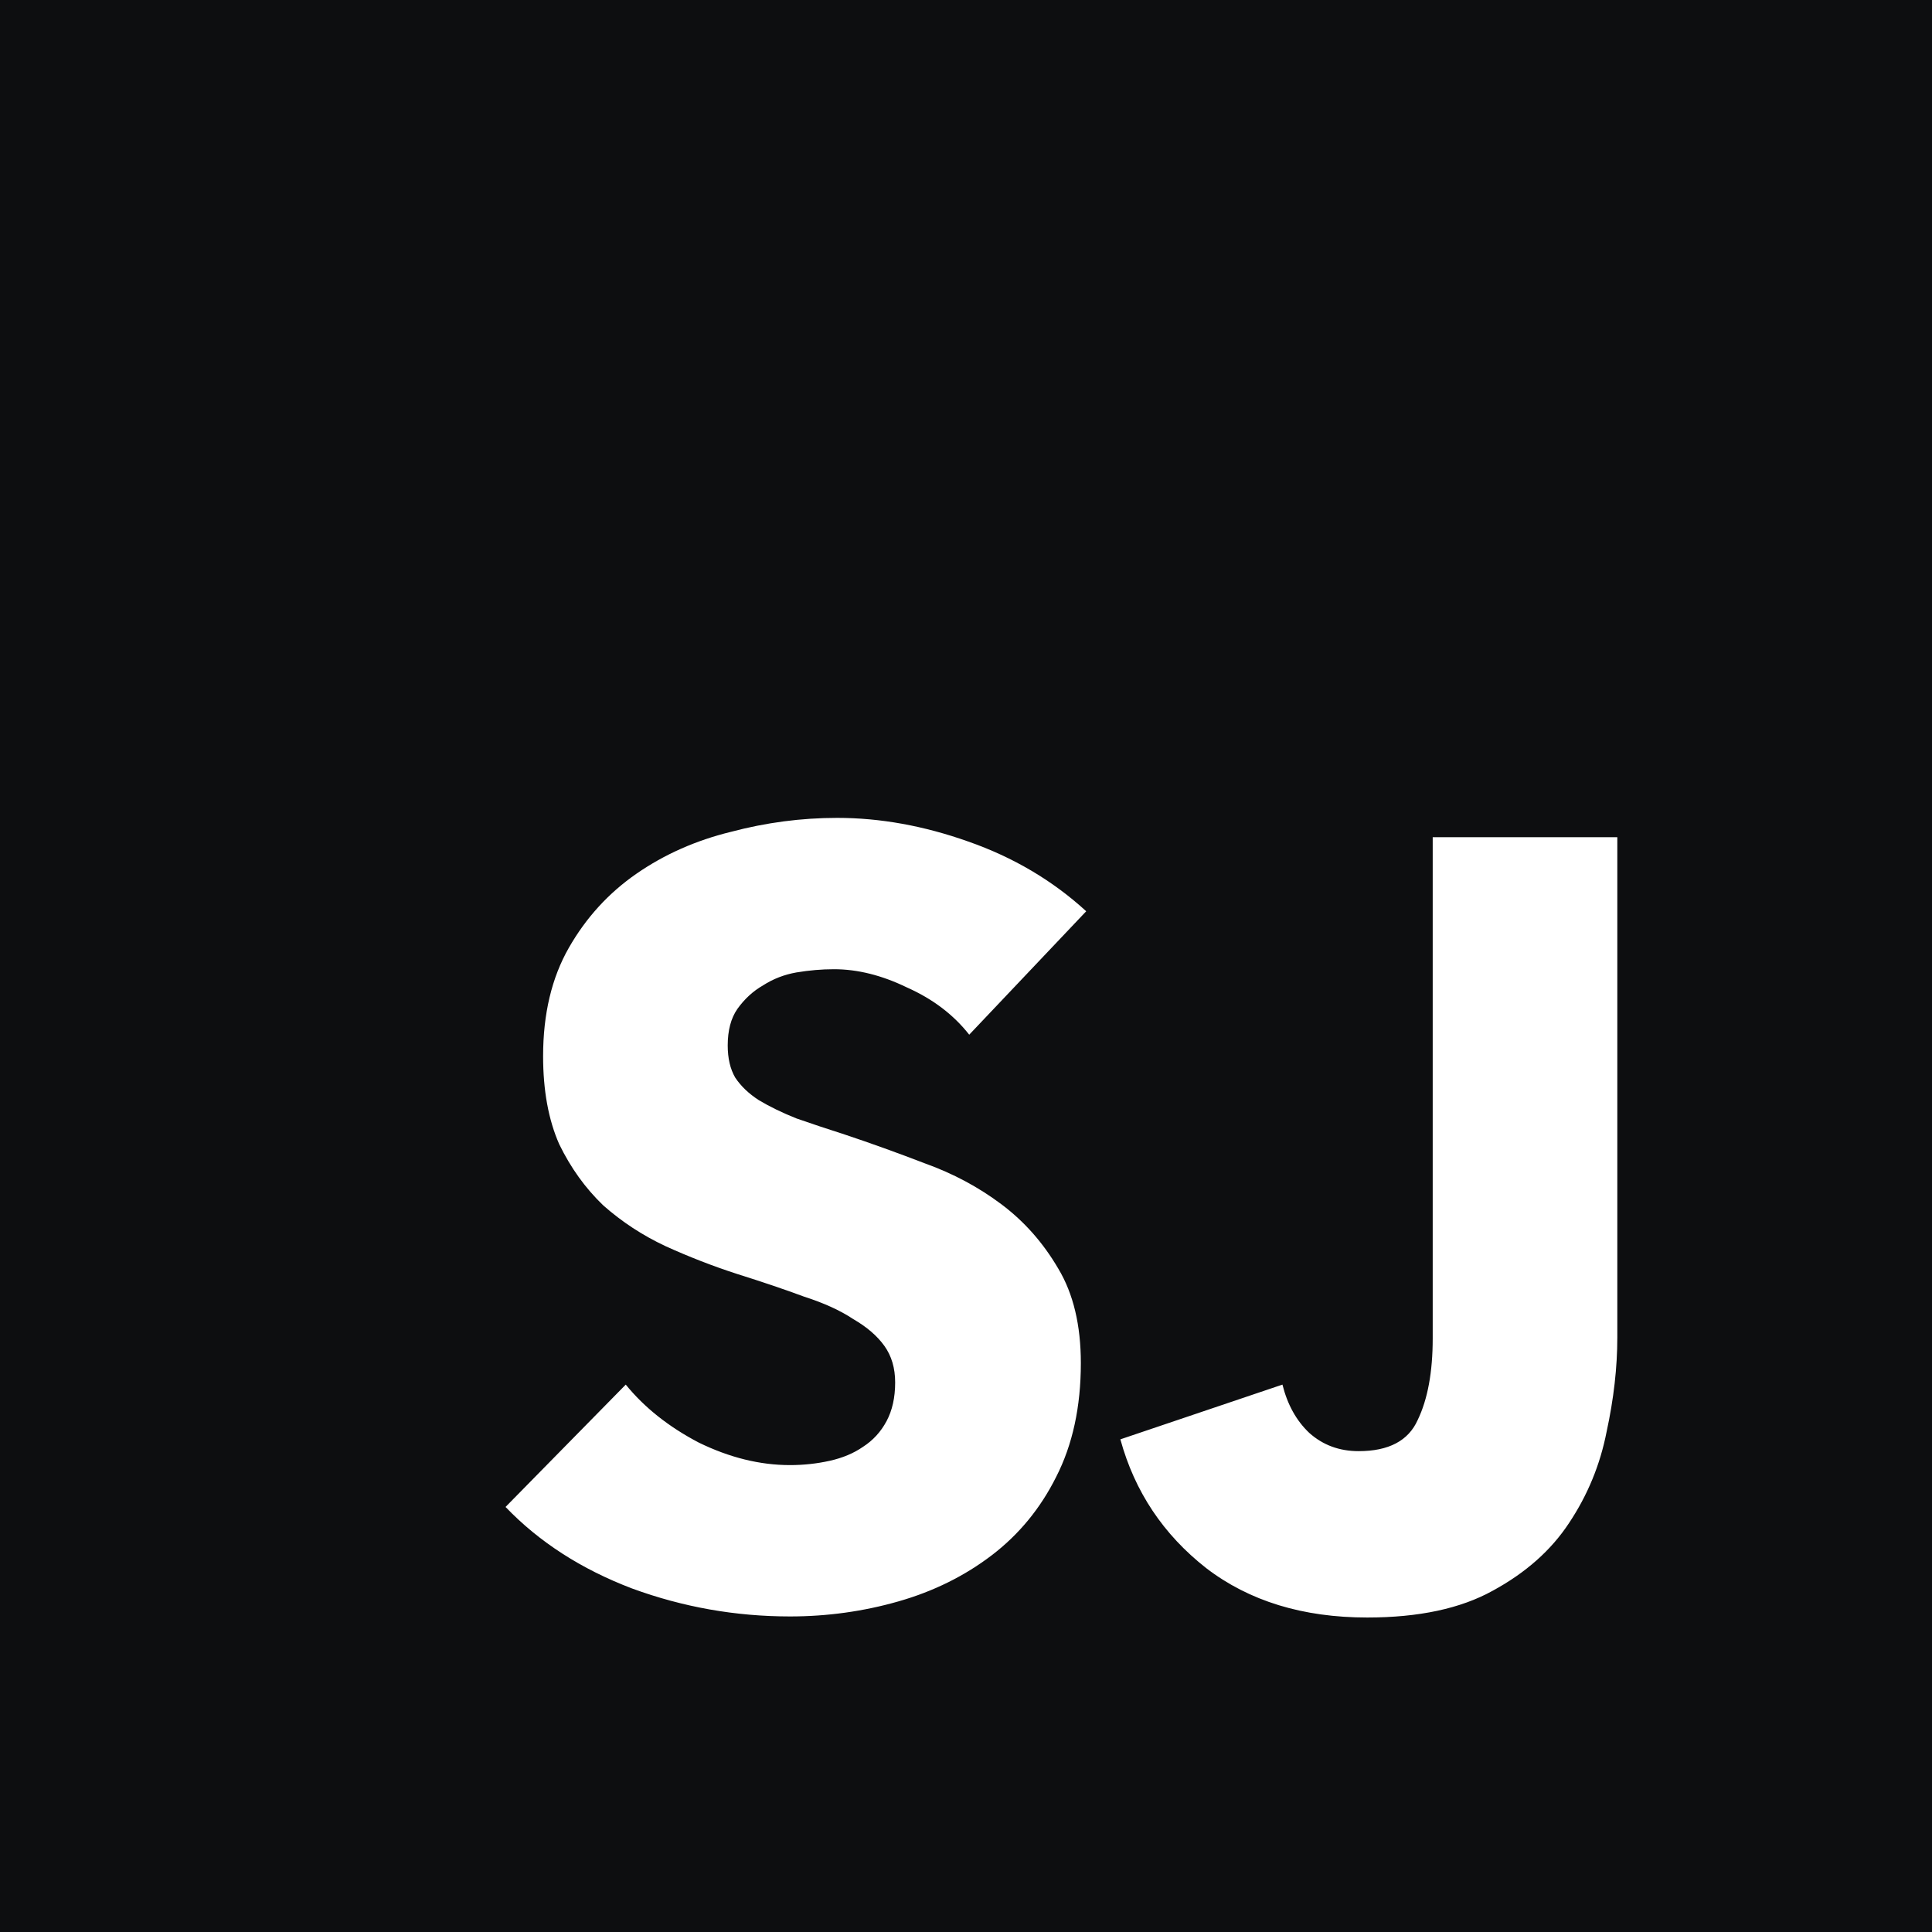
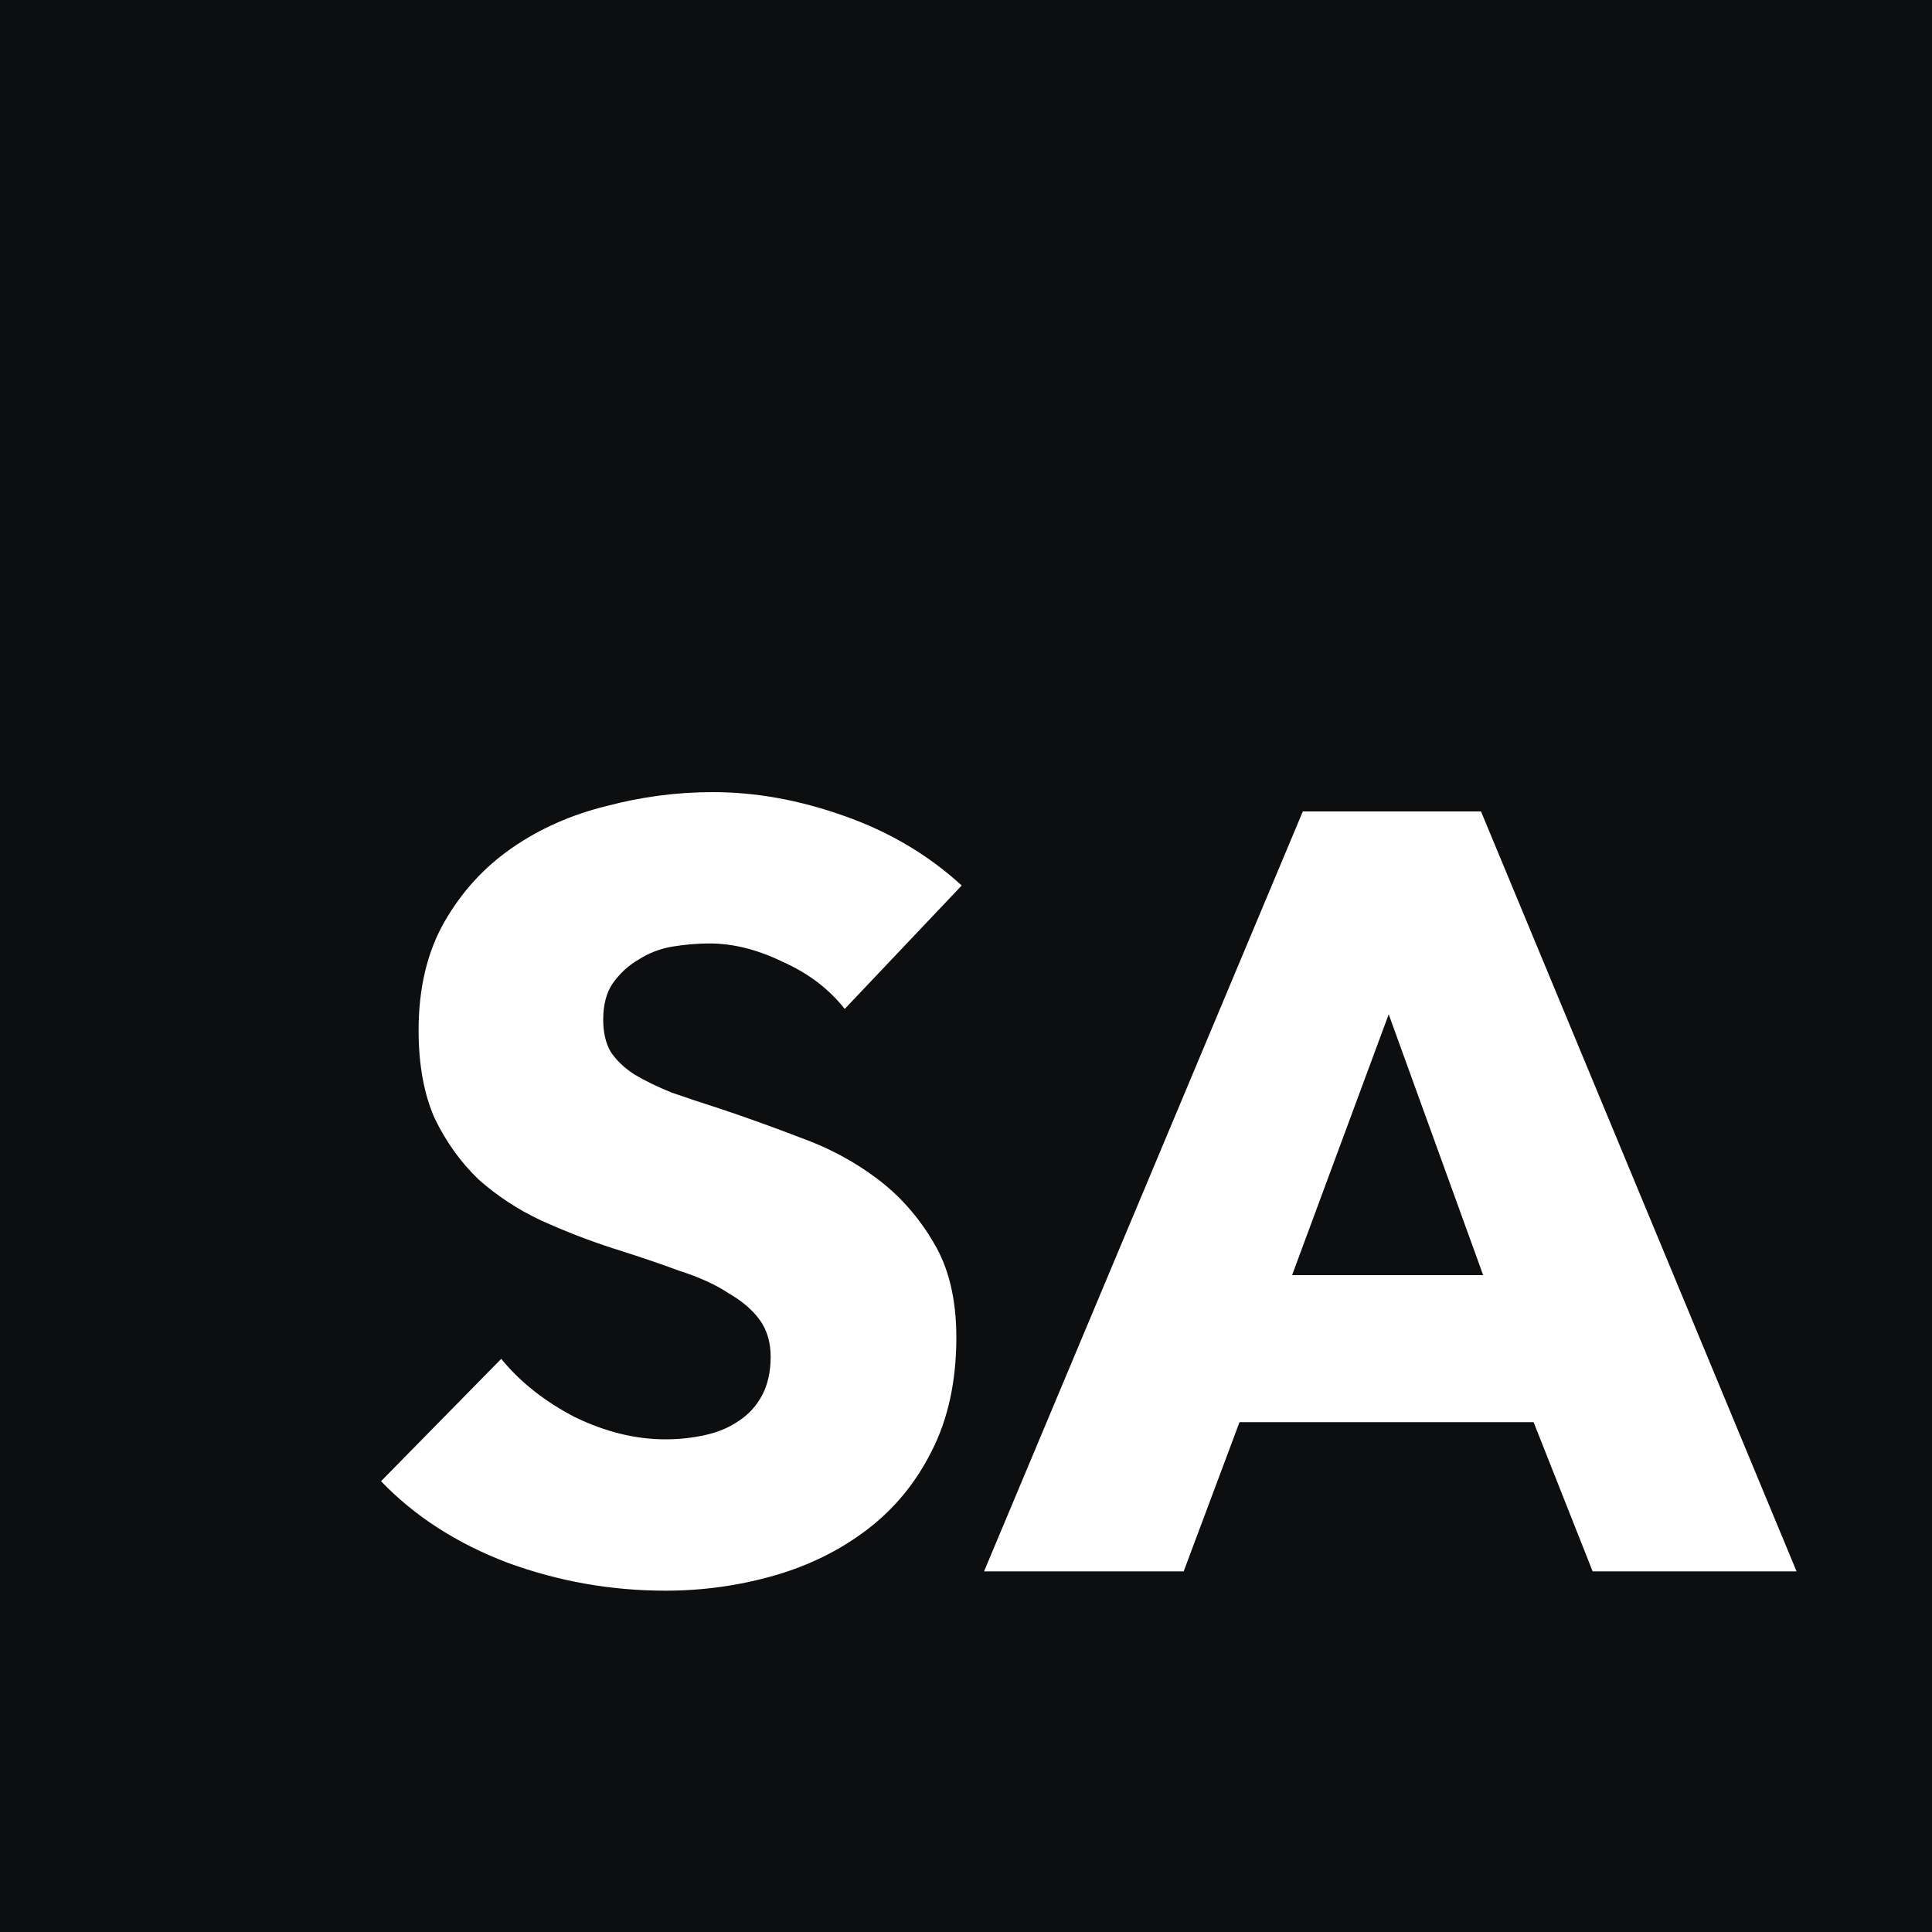
<svg xmlns="http://www.w3.org/2000/svg" width="450" height="450" viewBox="0 0 450 450" fill="none">
  <g clip-path="url(#clip0)">
    <rect width="450" height="450" fill="#0D0E10" />
-     <path d="M225.75 241C222.083 236.333 217.25 232.667 211.25 230C205.417 227.167 199.75 225.75 194.25 225.75C191.417 225.75 188.5 226 185.5 226.5C182.667 227 180.083 228 177.75 229.5C175.417 230.833 173.417 232.667 171.75 235C170.25 237.167 169.5 240 169.5 243.5C169.5 246.5 170.083 249 171.25 251C172.583 253 174.417 254.75 176.75 256.25C179.25 257.75 182.167 259.167 185.5 260.5C188.833 261.667 192.583 262.917 196.75 264.25C202.75 266.25 209 268.5 215.5 271C222 273.333 227.917 276.5 233.25 280.5C238.583 284.5 243 289.5 246.5 295.5C250 301.333 251.75 308.667 251.75 317.5C251.75 327.667 249.833 336.5 246 344C242.333 351.333 237.333 357.417 231 362.25C224.667 367.083 217.417 370.667 209.25 373C201.083 375.333 192.667 376.5 184 376.5C171.333 376.5 159.083 374.333 147.25 370C135.417 365.5 125.583 359.167 117.75 351L145.75 322.5C150.083 327.833 155.75 332.333 162.75 336C169.917 339.5 177 341.25 184 341.25C187.167 341.25 190.25 340.917 193.25 340.25C196.25 339.583 198.833 338.5 201 337C203.333 335.5 205.167 333.5 206.5 331C207.833 328.5 208.5 325.5 208.5 322C208.5 318.667 207.667 315.833 206 313.5C204.333 311.167 201.917 309.083 198.75 307.25C195.75 305.25 191.917 303.5 187.25 302C182.75 300.333 177.583 298.583 171.75 296.75C166.083 294.917 160.5 292.75 155 290.25C149.667 287.75 144.833 284.583 140.5 280.75C136.333 276.75 132.917 272 130.25 266.5C127.75 260.833 126.5 254 126.5 246C126.5 236.167 128.5 227.75 132.5 220.75C136.5 213.75 141.75 208 148.25 203.5C154.75 199 162.083 195.75 170.25 193.75C178.417 191.583 186.667 190.5 195 190.5C205 190.5 215.167 192.333 225.5 196C236 199.667 245.167 205.083 253 212.25L225.75 241ZM376.705 311.5C376.705 318.5 375.872 325.833 374.205 333.5C372.705 341.167 369.788 348.25 365.455 354.75C361.288 361.083 355.372 366.333 347.705 370.5C340.205 374.667 330.455 376.75 318.455 376.75C303.455 376.75 290.955 372.917 280.955 365.25C270.955 357.417 264.288 347.417 260.955 335.25L298.705 322.5C299.872 327.167 301.955 330.917 304.955 333.75C308.122 336.583 311.955 338 316.455 338C323.455 338 328.038 335.583 330.205 330.75C332.538 325.917 333.705 319.583 333.705 311.75V195H376.705V311.5Z" fill="white" />
+     <path d="M196.75 235C193.083 230.333 188.25 226.667 182.25 224C176.417 221.167 170.75 219.75 165.25 219.75C162.417 219.75 159.5 220 156.5 220.5C153.667 221 151.083 222 148.75 223.5C146.417 224.833 144.417 226.667 142.75 229C141.25 231.167 140.5 234 140.5 237.5C140.5 240.5 141.083 243 142.25 245C143.583 247 145.417 248.75 147.75 250.25C150.25 251.75 153.167 253.167 156.5 254.5C159.833 255.667 163.583 256.917 167.75 258.25C173.75 260.25 180 262.5 186.5 265C193 267.333 198.917 270.5 204.25 274.5C209.583 278.5 214 283.5 217.5 289.5C221 295.333 222.75 302.667 222.75 311.5C222.75 321.667 220.833 330.5 217 338C213.333 345.333 208.333 351.417 202 356.25C195.667 361.083 188.417 364.667 180.25 367C172.083 369.333 163.667 370.5 155 370.5C142.333 370.5 130.083 368.333 118.25 364C106.417 359.5 96.583 353.167 88.75 345L116.75 316.5C121.083 321.833 126.75 326.333 133.75 330C140.917 333.5 148 335.25 155 335.25C158.167 335.25 161.25 334.917 164.25 334.25C167.25 333.583 169.833 332.5 172 331C174.333 329.5 176.167 327.5 177.5 325C178.833 322.5 179.5 319.5 179.5 316C179.5 312.667 178.667 309.833 177 307.5C175.333 305.167 172.917 303.083 169.75 301.25C166.75 299.25 162.917 297.5 158.25 296C153.75 294.333 148.583 292.583 142.75 290.75C137.083 288.917 131.5 286.75 126 284.25C120.667 281.75 115.833 278.583 111.5 274.75C107.333 270.75 103.917 266 101.25 260.5C98.75 254.833 97.5 248 97.5 240C97.5 230.167 99.5 221.75 103.5 214.75C107.5 207.75 112.75 202 119.25 197.5C125.75 193 133.083 189.75 141.25 187.75C149.417 185.583 157.667 184.5 166 184.5C176 184.5 186.167 186.333 196.5 190C207 193.667 216.167 199.083 224 206.25L196.75 235ZM370.955 366L357.205 331.25H288.705L275.705 366H229.205L303.455 189H344.955L418.455 366H370.955ZM323.455 236.25L300.955 297H345.455L323.455 236.25Z" fill="white" />
  </g>
  <defs>
    <clipPath id="clip0">
      <rect width="450" height="450" fill="white" />
    </clipPath>
  </defs>
</svg>
